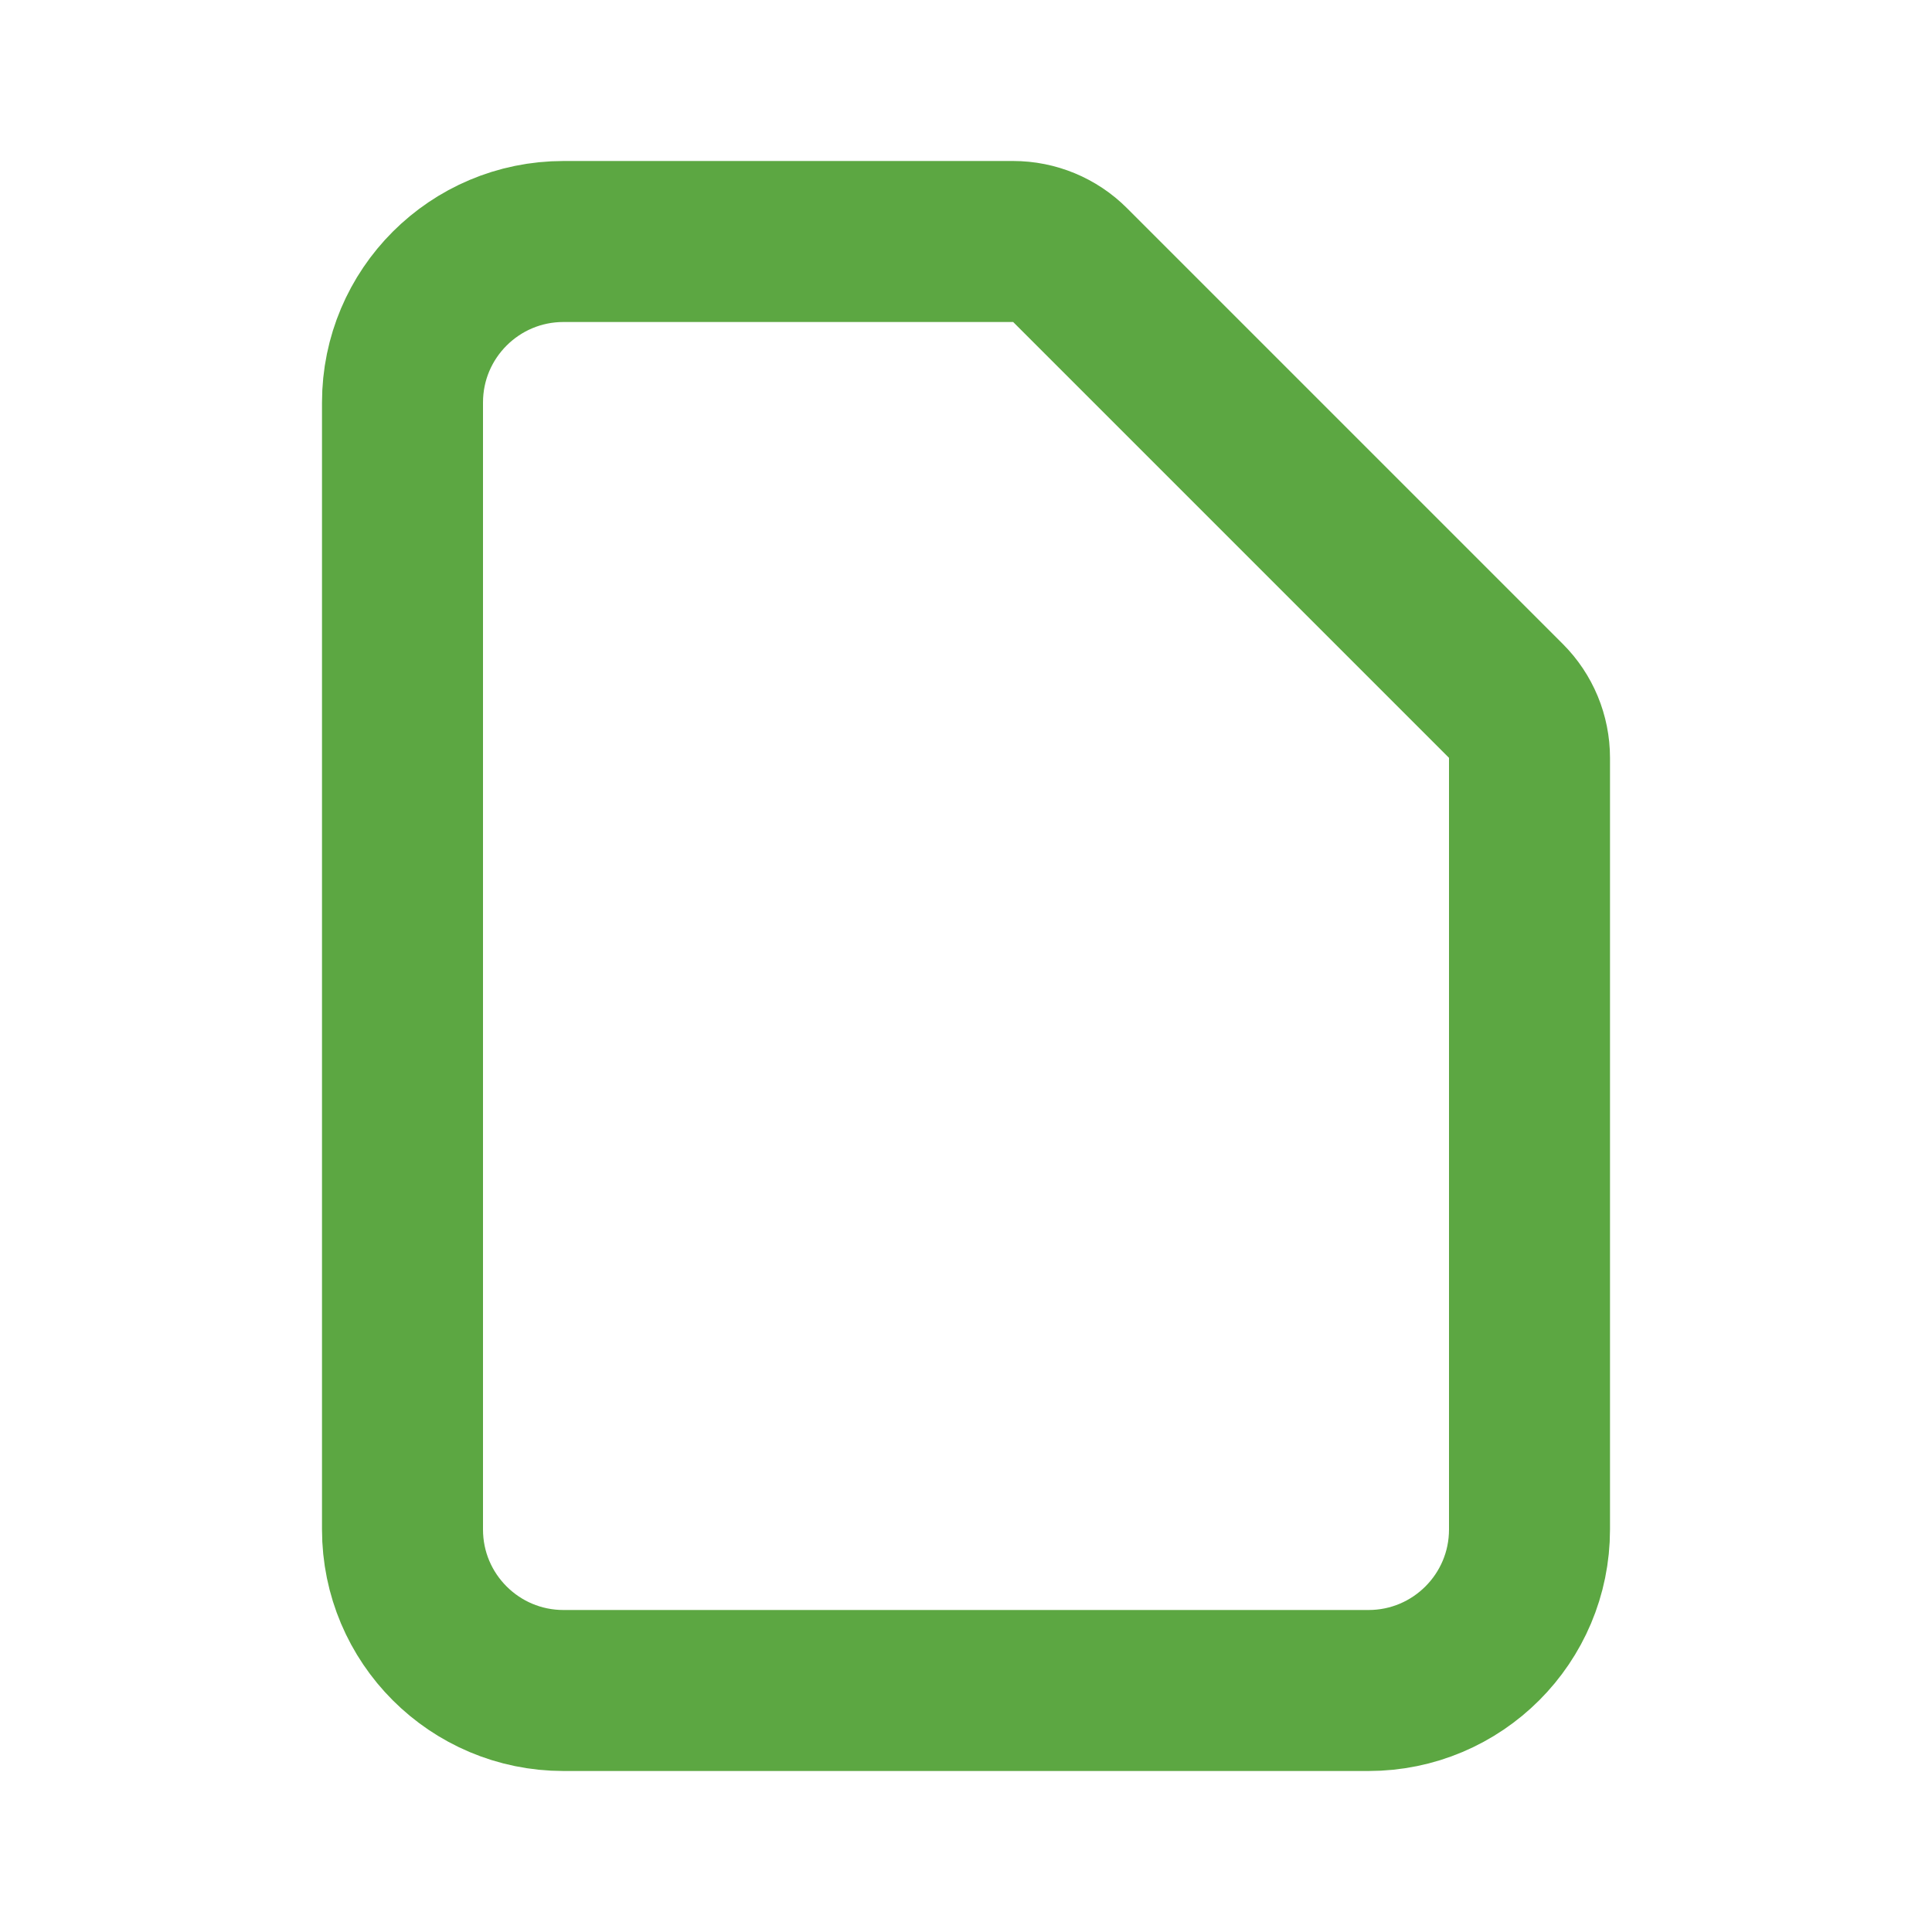
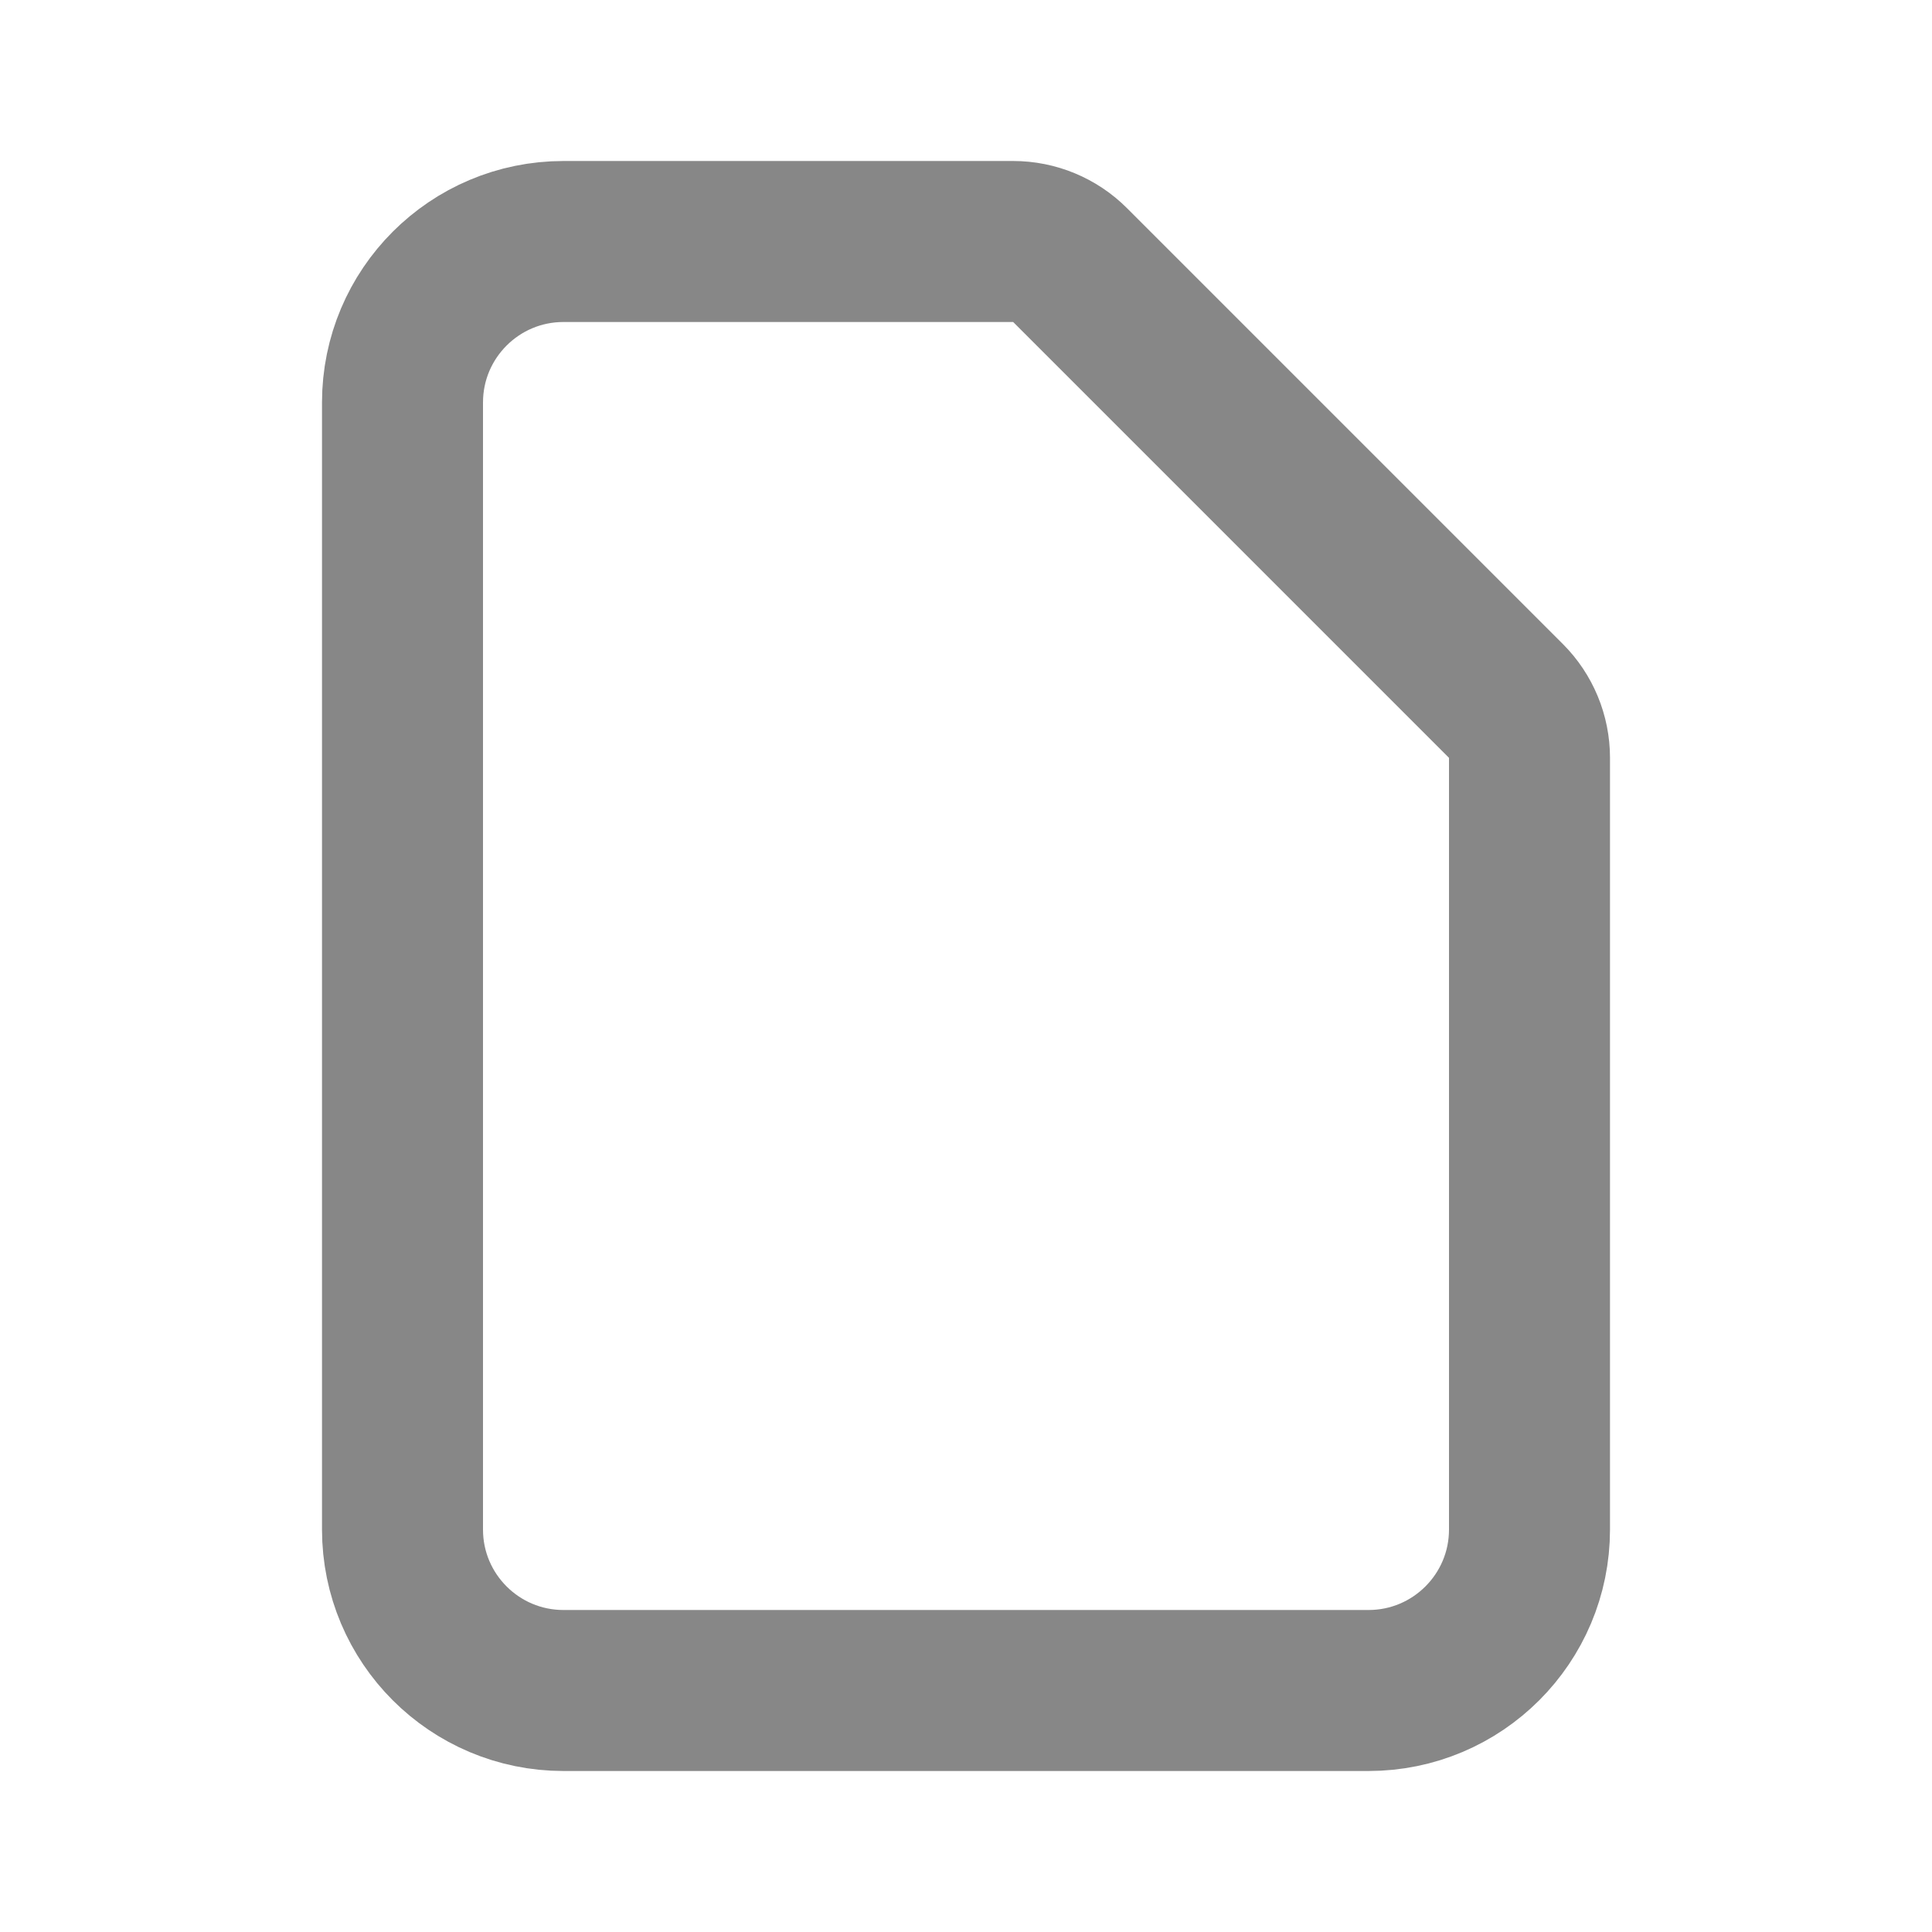
- <svg xmlns="http://www.w3.org/2000/svg" class="h-6 w-6" fill="none" viewBox="0 0 24 24" stroke="#5CA742">
+ <svg xmlns="http://www.w3.org/2000/svg" class="h-6 w-6" fill="none" viewBox="0 0 24 24" stroke="#878787" width="24" height="24">
  <path stroke-linecap="round" stroke-linejoin="round" stroke-width="2" d="M7 21h10a2 2 0 002-2V9.414a1 1 0 00-.293-.707l-5.414-5.414A1 1 0 0012.586 3H7a2 2 0 00-2 2v14a2 2 0 002 2z" />
</svg>
